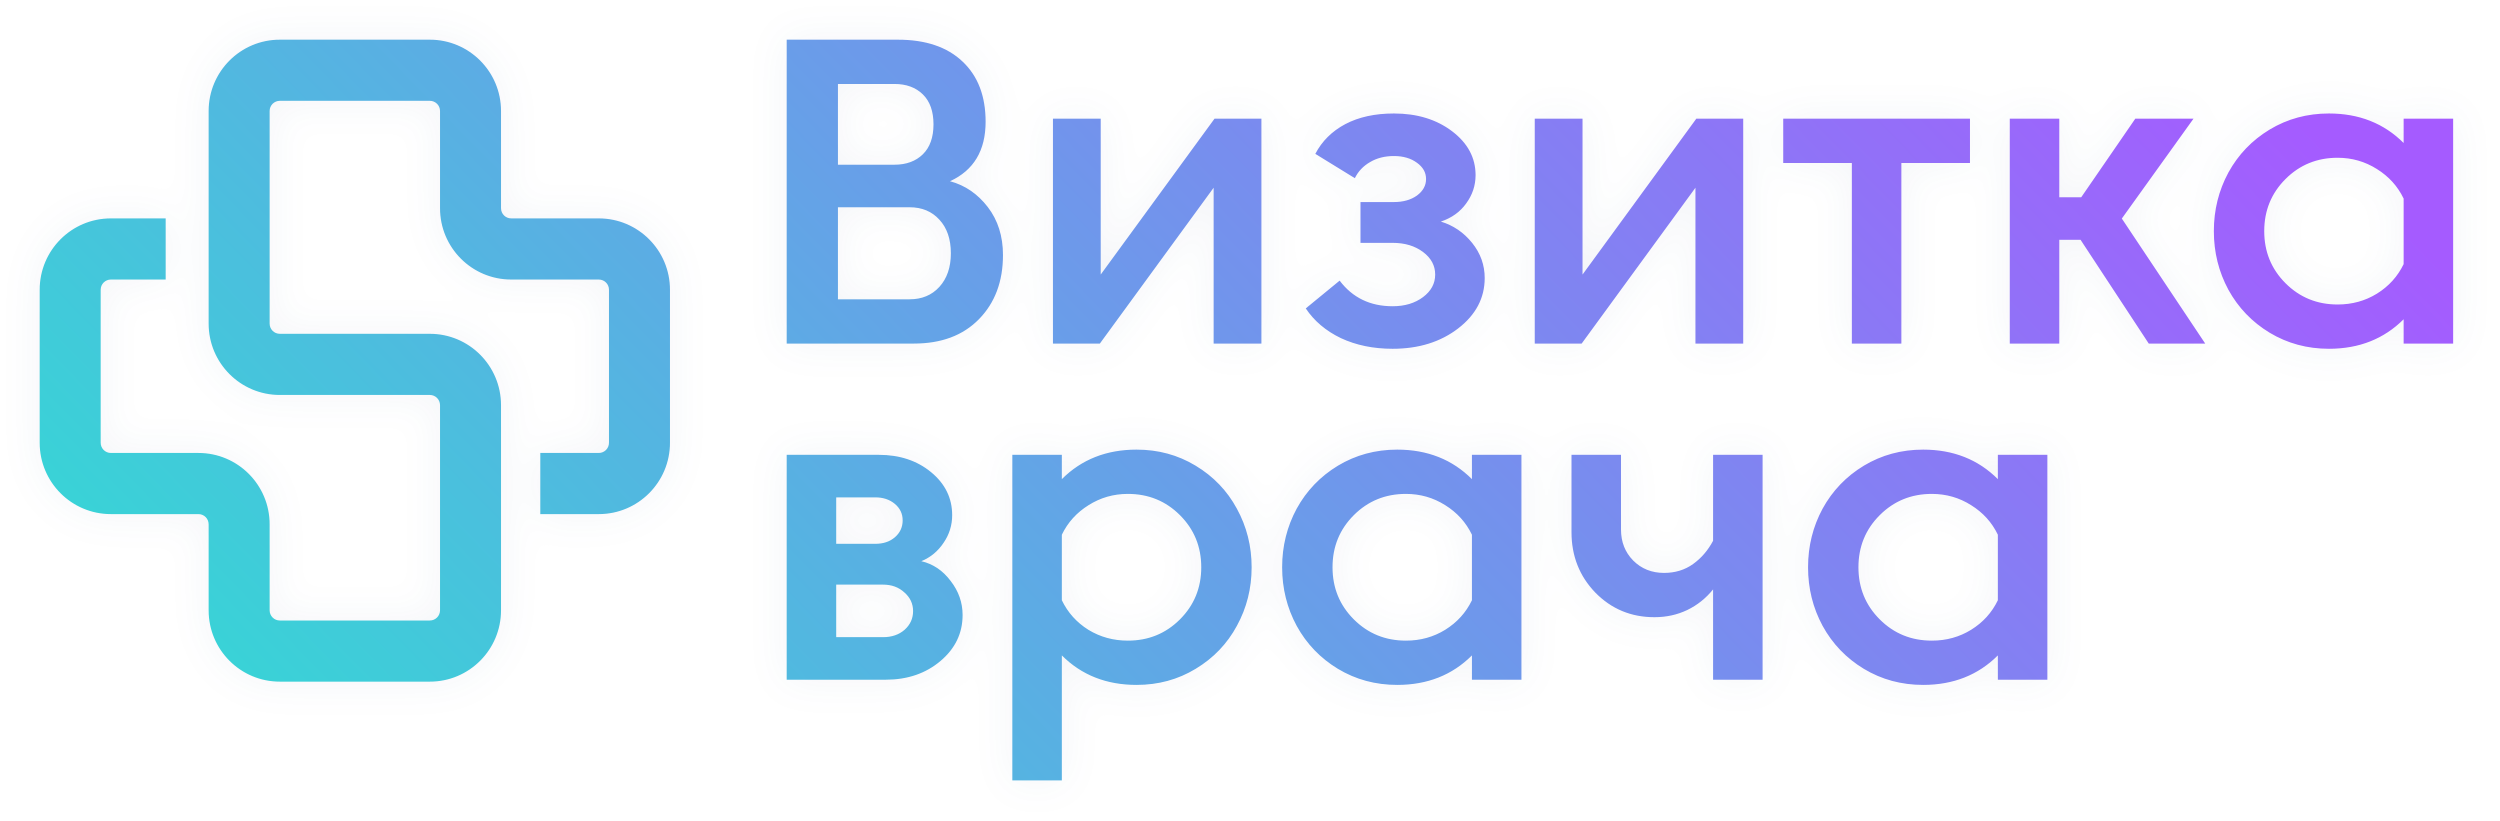
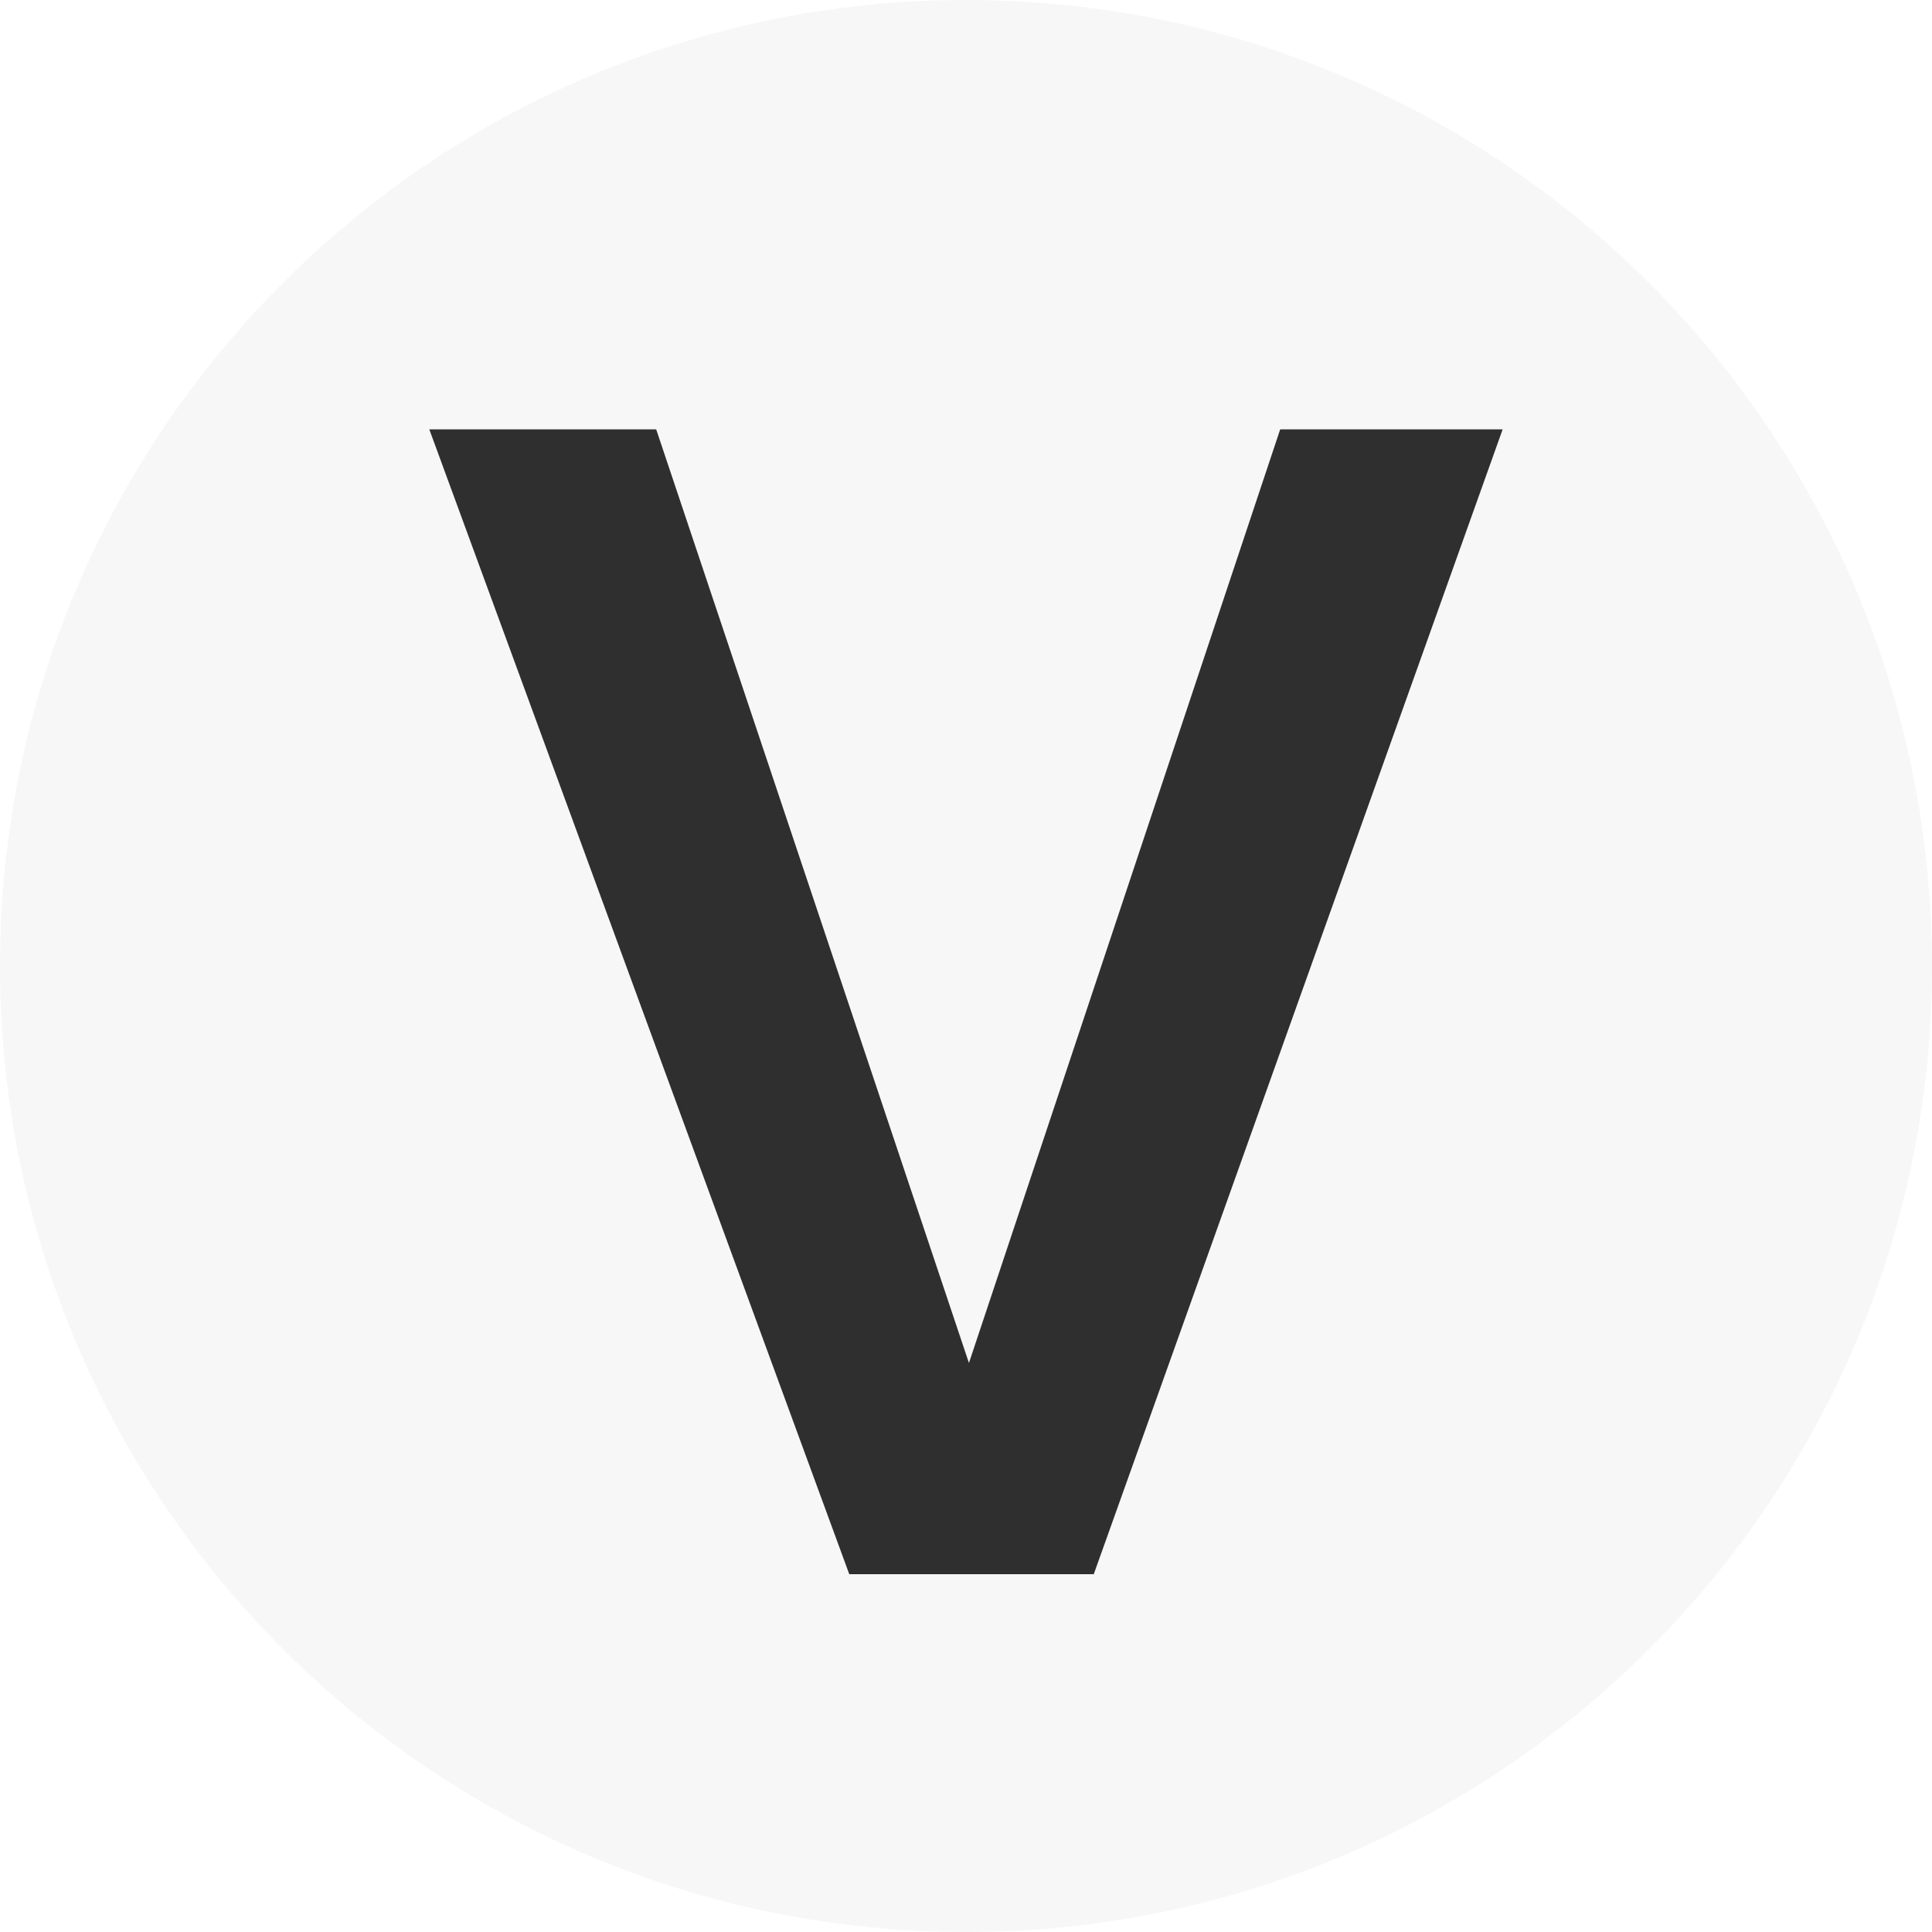
- <svg xmlns="http://www.w3.org/2000/svg" width="189" height="62" viewBox="0 0 189 62" fill="none">
-   <g filter="url(#filter0_d)">
-     <path fill-rule="evenodd" clip-rule="evenodd" d="M20.384 8.392C20.384 7.967 20.728 7.622 21.153 7.622H32.497C32.922 7.622 33.266 7.967 33.266 8.392V15.741C33.266 18.719 35.675 21.133 38.646 21.133H45.27C45.694 21.133 46.039 21.478 46.039 21.903V33.473C46.039 33.899 45.694 34.244 45.27 34.244H40.847V38.866H45.27C48.241 38.866 50.65 36.452 50.65 33.473V21.903C50.65 18.925 48.241 16.511 45.27 16.511H38.646C38.221 16.511 37.877 16.166 37.877 15.741V8.392C37.877 5.414 35.468 3 32.497 3H21.153C18.181 3 15.773 5.414 15.773 8.392V24.466C15.773 27.444 18.181 29.859 21.153 29.859H32.497C32.922 29.859 33.266 30.204 33.266 30.629V46.14C33.266 46.565 32.922 46.91 32.497 46.91H21.153C20.728 46.91 20.384 46.565 20.384 46.14V39.636C20.384 36.658 17.975 34.244 15.004 34.244H8.38C7.955 34.244 7.611 33.899 7.611 33.473V21.903C7.611 21.478 7.955 21.133 8.38 21.133H12.525V16.511H8.38C5.409 16.511 3 18.925 3 21.903V33.473C3 36.452 5.409 38.866 8.38 38.866H15.004C15.429 38.866 15.773 39.211 15.773 39.636V46.14C15.773 49.118 18.181 51.532 21.153 51.532H32.497C35.468 51.532 37.877 49.118 37.877 46.14V30.629C37.877 27.651 35.468 25.236 32.497 25.236H21.153C20.728 25.236 20.384 24.892 20.384 24.466V8.392ZM59.474 25.974H69.094C71.163 25.974 72.799 25.362 74.003 24.136C75.218 22.9 75.825 21.281 75.825 19.279C75.825 17.857 75.442 16.648 74.676 15.652C73.91 14.657 72.958 14.006 71.82 13.7C73.614 12.879 74.512 11.38 74.512 9.203C74.512 7.267 73.932 5.751 72.772 4.657C71.612 3.552 69.981 3 67.879 3H59.474V25.974ZM70.572 9.4C70.572 10.385 70.304 11.139 69.767 11.665C69.231 12.19 68.514 12.452 67.617 12.452H63.348V6.348H67.617C68.514 6.348 69.231 6.61 69.767 7.135C70.304 7.661 70.572 8.415 70.572 9.4ZM71.015 16.604C71.595 17.228 71.885 18.076 71.885 19.148C71.885 20.209 71.595 21.057 71.015 21.691C70.446 22.315 69.696 22.627 68.766 22.627H63.348V15.669H68.766C69.696 15.669 70.446 15.98 71.015 16.604ZM95.363 25.974V8.973H91.817L83.214 20.756V8.973H79.603V25.974H83.149L91.751 14.192V25.974H95.363ZM108.5 20.756C108.5 20.078 108.193 19.509 107.581 19.049C106.968 18.59 106.202 18.36 105.282 18.36H102.853V15.275H105.381C106.081 15.275 106.661 15.111 107.121 14.783C107.581 14.443 107.81 14.028 107.81 13.535C107.81 13.043 107.581 12.633 107.121 12.305C106.661 11.966 106.081 11.796 105.381 11.796C104.691 11.796 104.089 11.949 103.575 12.255C103.061 12.551 102.677 12.956 102.426 13.47L99.438 11.632C99.941 10.669 100.696 9.92 101.703 9.384C102.721 8.848 103.947 8.579 105.381 8.579C107.132 8.579 108.598 9.028 109.78 9.925C110.962 10.822 111.553 11.927 111.553 13.24C111.553 14.017 111.318 14.728 110.848 15.373C110.388 16.019 109.748 16.478 108.927 16.752C109.868 17.036 110.656 17.572 111.291 18.36C111.926 19.148 112.243 20.034 112.243 21.018C112.243 22.528 111.575 23.797 110.24 24.826C108.905 25.854 107.252 26.368 105.282 26.368C103.827 26.368 102.524 26.1 101.375 25.564C100.237 25.017 99.35 24.268 98.716 23.316L101.277 21.215C102.251 22.506 103.586 23.152 105.282 23.152C106.202 23.152 106.968 22.922 107.581 22.462C108.193 22.003 108.5 21.434 108.5 20.756ZM131.787 25.974V8.973H128.241L119.639 20.756V8.973H116.027V25.974H119.573L128.176 14.192V25.974H131.787ZM140 12.321H134.812V8.973H148.93V12.321H143.743V25.974H140V12.321ZM157.291 18.13L162.446 25.974H166.714L160.41 16.522L165.828 8.973H161.428L157.34 14.914H155.682V8.973H151.939V25.974H155.682V18.13H157.291ZM176.724 23.02C177.819 23.02 178.809 22.747 179.696 22.2C180.593 21.642 181.266 20.898 181.715 19.968V15.012C181.266 14.082 180.593 13.338 179.696 12.78C178.798 12.212 177.808 11.927 176.724 11.927C175.17 11.927 173.857 12.463 172.784 13.535C171.712 14.607 171.176 15.92 171.176 17.474C171.176 19.027 171.712 20.34 172.784 21.412C173.857 22.484 175.17 23.02 176.724 23.02ZM176.068 8.579C178.344 8.579 180.227 9.323 181.715 10.811V8.973H185.458V25.974H181.715V24.136C180.227 25.624 178.344 26.368 176.068 26.368C174.426 26.368 172.932 25.963 171.586 25.154C170.251 24.344 169.211 23.261 168.467 21.905C167.734 20.548 167.367 19.071 167.367 17.474C167.367 15.877 167.734 14.4 168.467 13.043C169.211 11.687 170.251 10.603 171.586 9.794C172.932 8.984 174.426 8.579 176.068 8.579ZM59.474 51.386H66.96C68.602 51.386 69.981 50.915 71.097 49.974C72.213 49.033 72.772 47.874 72.772 46.495C72.772 45.555 72.471 44.696 71.869 43.919C71.278 43.131 70.539 42.633 69.653 42.426C70.342 42.141 70.9 41.682 71.327 41.047C71.765 40.413 71.984 39.712 71.984 38.947C71.984 37.656 71.453 36.573 70.391 35.697C69.33 34.822 68.011 34.385 66.435 34.385H59.474V51.386ZM63.217 44.198H66.763C67.409 44.198 67.945 44.395 68.372 44.789C68.81 45.172 69.029 45.642 69.029 46.2C69.029 46.758 68.815 47.228 68.388 47.611C67.962 47.983 67.42 48.169 66.763 48.169H63.217V44.198ZM66.172 41.113H63.217V37.601H66.172C66.763 37.601 67.256 37.765 67.65 38.093C68.044 38.422 68.241 38.837 68.241 39.34C68.241 39.855 68.044 40.281 67.65 40.62C67.267 40.949 66.774 41.113 66.172 41.113ZM85.266 48.432C86.82 48.432 88.133 47.896 89.206 46.824C90.278 45.752 90.815 44.439 90.815 42.885C90.815 41.332 90.278 40.019 89.206 38.947C88.133 37.875 86.82 37.339 85.266 37.339C84.182 37.339 83.192 37.623 82.294 38.192C81.397 38.75 80.724 39.494 80.275 40.424V45.38C80.724 46.309 81.391 47.053 82.278 47.611C83.175 48.158 84.171 48.432 85.266 48.432ZM85.922 33.991C87.564 33.991 89.053 34.396 90.388 35.205C91.734 36.015 92.774 37.098 93.507 38.454C94.251 39.811 94.623 41.288 94.623 42.885C94.623 44.482 94.251 45.959 93.507 47.316C92.774 48.672 91.734 49.756 90.388 50.565C89.053 51.375 87.564 51.779 85.922 51.779C83.646 51.779 81.764 51.036 80.275 49.548V59H76.532V34.385H80.275V36.223C81.764 34.735 83.646 33.991 85.922 33.991ZM109.259 47.611C108.372 48.158 107.382 48.432 106.288 48.432C104.733 48.432 103.42 47.896 102.347 46.824C101.275 45.752 100.739 44.439 100.739 42.885C100.739 41.332 101.275 40.019 102.347 38.947C103.42 37.875 104.733 37.339 106.288 37.339C107.371 37.339 108.362 37.623 109.259 38.192C110.156 38.75 110.829 39.494 111.278 40.424V45.38C110.829 46.309 110.156 47.053 109.259 47.611ZM111.278 36.223C109.79 34.735 107.907 33.991 105.631 33.991C103.989 33.991 102.495 34.396 101.149 35.205C99.814 36.015 98.774 37.098 98.03 38.454C97.297 39.811 96.93 41.288 96.93 42.885C96.93 44.482 97.297 45.959 98.03 47.316C98.774 48.672 99.814 49.756 101.149 50.565C102.495 51.375 103.989 51.779 105.631 51.779C107.907 51.779 109.79 51.036 111.278 49.548V51.386H115.021V34.385H111.278V36.223ZM129.509 51.386V44.559C128.973 45.226 128.322 45.746 127.555 46.118C126.8 46.479 125.974 46.66 125.077 46.66C123.314 46.66 121.826 46.041 120.611 44.805C119.407 43.558 118.805 42.032 118.805 40.227V34.385H122.548V40.03C122.548 40.971 122.855 41.753 123.468 42.376C124.091 43 124.869 43.312 125.799 43.312C126.642 43.312 127.375 43.087 127.999 42.639C128.623 42.191 129.126 41.605 129.509 40.883V34.385H133.252V51.386H129.509ZM149.018 47.611C148.132 48.158 147.141 48.432 146.047 48.432C144.493 48.432 143.179 47.896 142.107 46.824C141.034 45.752 140.498 44.439 140.498 42.885C140.498 41.332 141.034 40.019 142.107 38.947C143.179 37.875 144.493 37.339 146.047 37.339C147.13 37.339 148.121 37.623 149.018 38.192C149.916 38.75 150.589 39.494 151.038 40.424V45.38C150.589 46.309 149.916 47.053 149.018 47.611ZM151.038 36.223C149.549 34.735 147.667 33.991 145.39 33.991C143.749 33.991 142.255 34.396 140.908 35.205C139.573 36.015 138.533 37.098 137.789 38.454C137.056 39.811 136.689 41.288 136.689 42.885C136.689 44.482 137.056 45.959 137.789 47.316C138.533 48.672 139.573 49.756 140.908 50.565C142.255 51.375 143.749 51.779 145.39 51.779C147.667 51.779 149.549 51.036 151.038 49.548V51.386H154.781V34.385H151.038V36.223Z" fill="url(#paint0_linear)" />
-   </g>
-   <defs>
-     <filter id="filter0_d" x="0" y="0" width="188.458" height="62" filterUnits="userSpaceOnUse" color-interpolation-filters="sRGB">
-       <feFlood flood-opacity="0" result="BackgroundImageFix" />
-       <feColorMatrix in="SourceAlpha" type="matrix" values="0 0 0 0 0 0 0 0 0 0 0 0 0 0 0 0 0 0 127 0" />
-       <feOffset />
-       <feGaussianBlur stdDeviation="1.5" />
-       <feColorMatrix type="matrix" values="0 0 0 0 0.103 0 0 0 0 0.24 0 0 0 0 0.504 0 0 0 0.05 0" />
-       <feBlend mode="normal" in2="BackgroundImageFix" result="effect1_dropShadow" />
-       <feBlend mode="normal" in="SourceGraphic" in2="effect1_dropShadow" result="shape" />
-     </filter>
-     <linearGradient id="paint0_linear" x1="3" y1="59" x2="124.051" y2="-59.65" gradientUnits="userSpaceOnUse">
-       <stop offset="0.078" stop-color="#37D5D6" />
-       <stop offset="0.927" stop-color="#A55BFF" />
-       <stop offset="0.958" stop-color="#A55BFF" />
-     </linearGradient>
-   </defs>
+ <svg xmlns="http://www.w3.org/2000/svg" width="48" height="48" viewBox="0 0 48 48" fill="none">
+   <circle cx="24" cy="24" r="24" fill="#F7F7F7" />
+   <path d="M16.303 10.667L24.073 33.863L31.806 10.667H37.333L27.174 39.111H21.1L10.666 10.667H16.303Z" fill="#2F2F2F" />
</svg>
